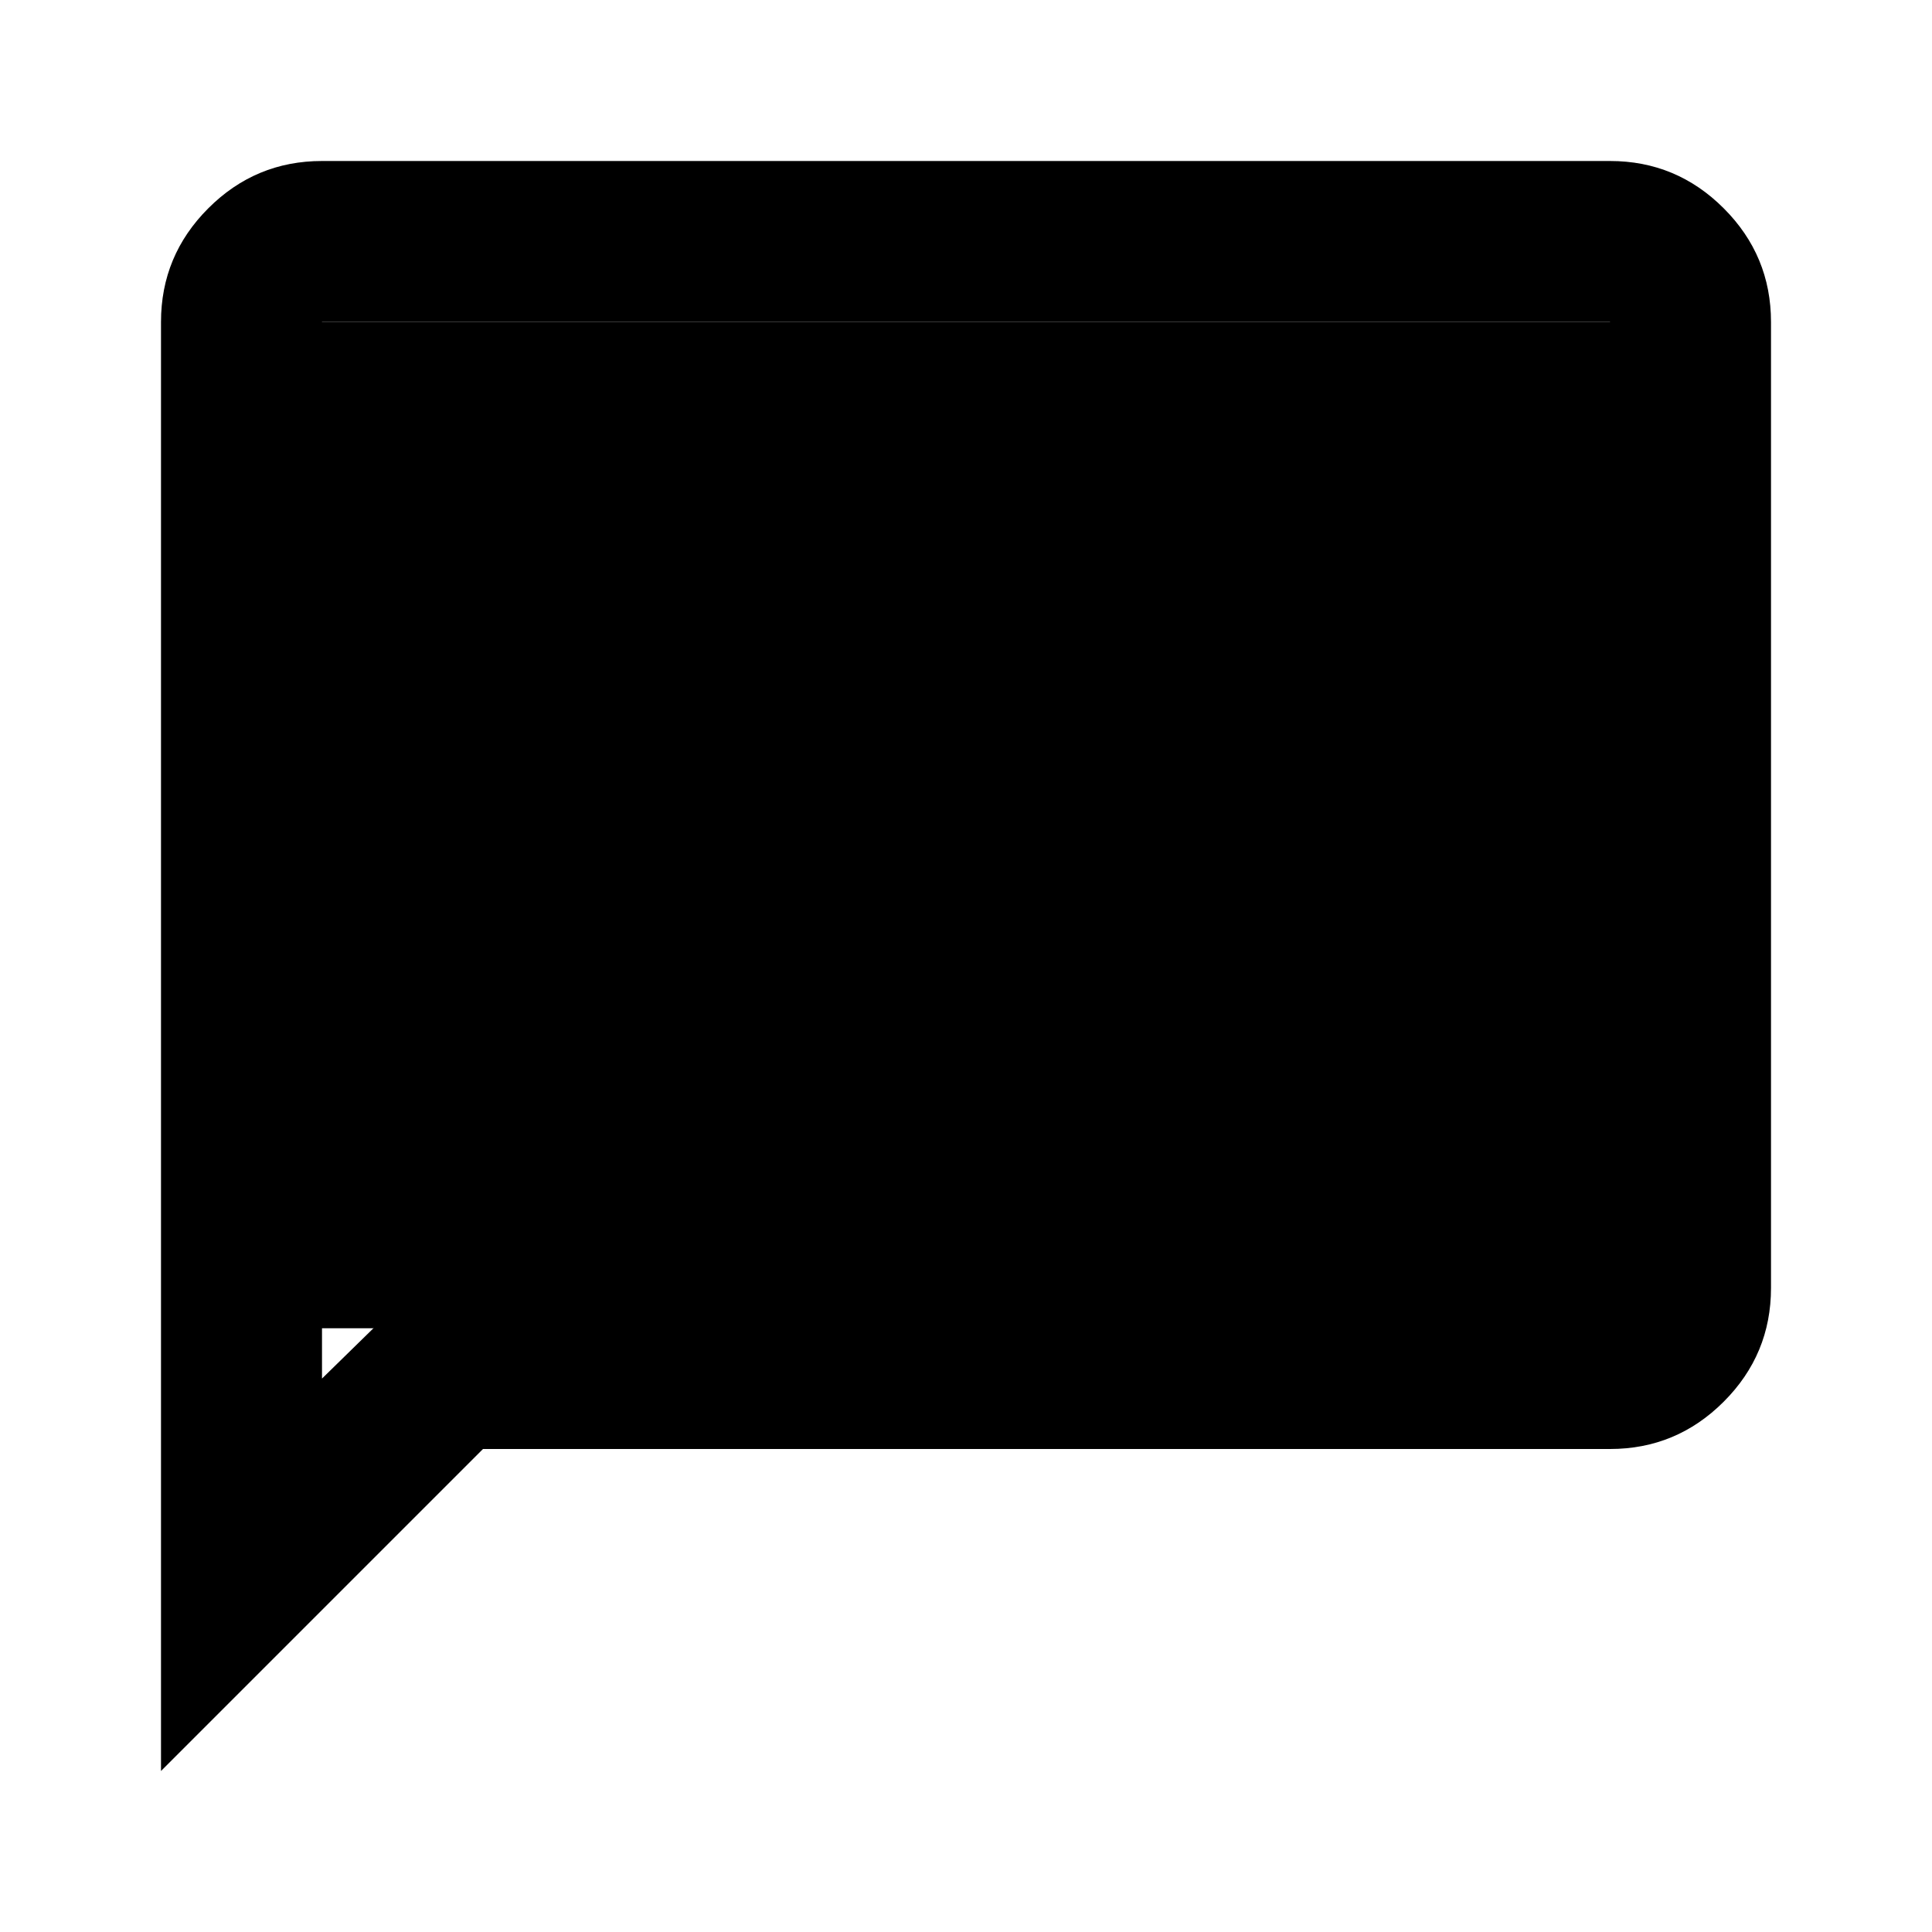
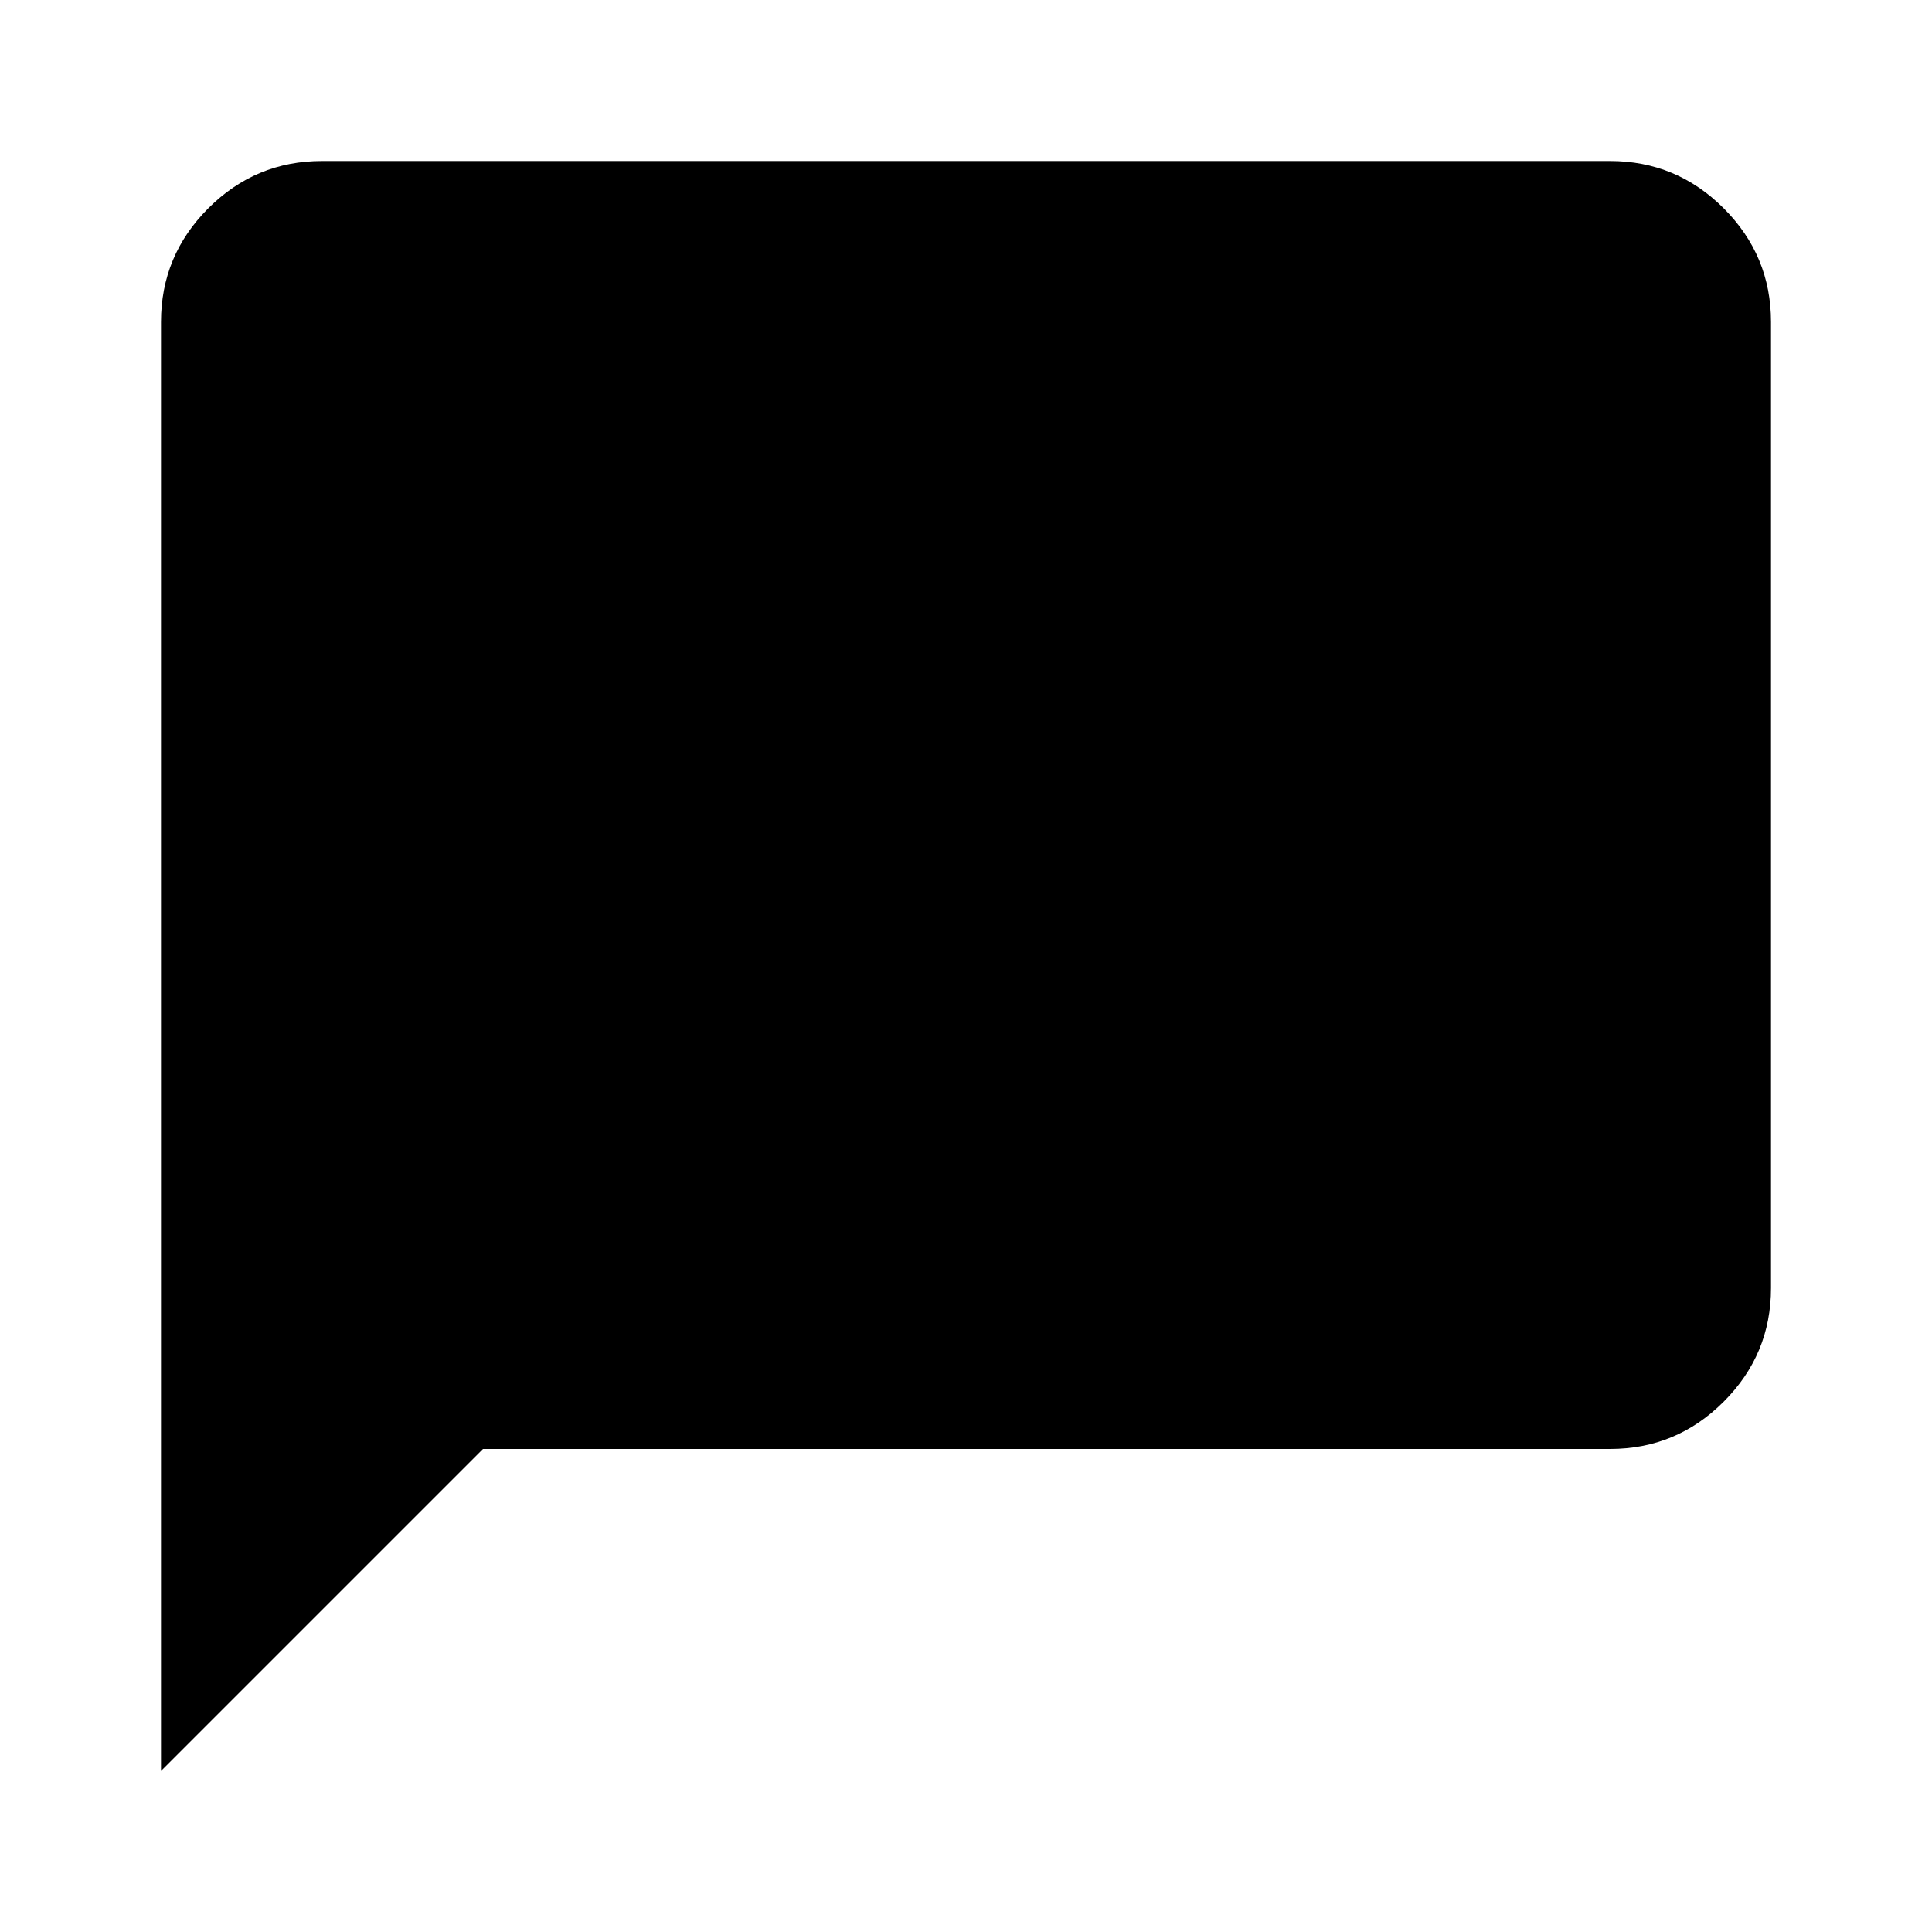
<svg xmlns="http://www.w3.org/2000/svg" viewBox="0 -960 960 960">
  <path d="M80-80v-720q0-33 23.5-56.5T160-880h640q33 0 56.5 23.5T880-800v480q0 33-23.5 56.5T800-240H240L80-80Zm126-240h594v-480H160v525l46-45Zm-46 0v-480 480Z" />
-   <rect width="670" height="500" x="150" y="-800" />
+   <rect width="670" height="520" x="150" y="-820" />
+   <rect width="40" height="40" x="150" y="-310" />
</svg>
